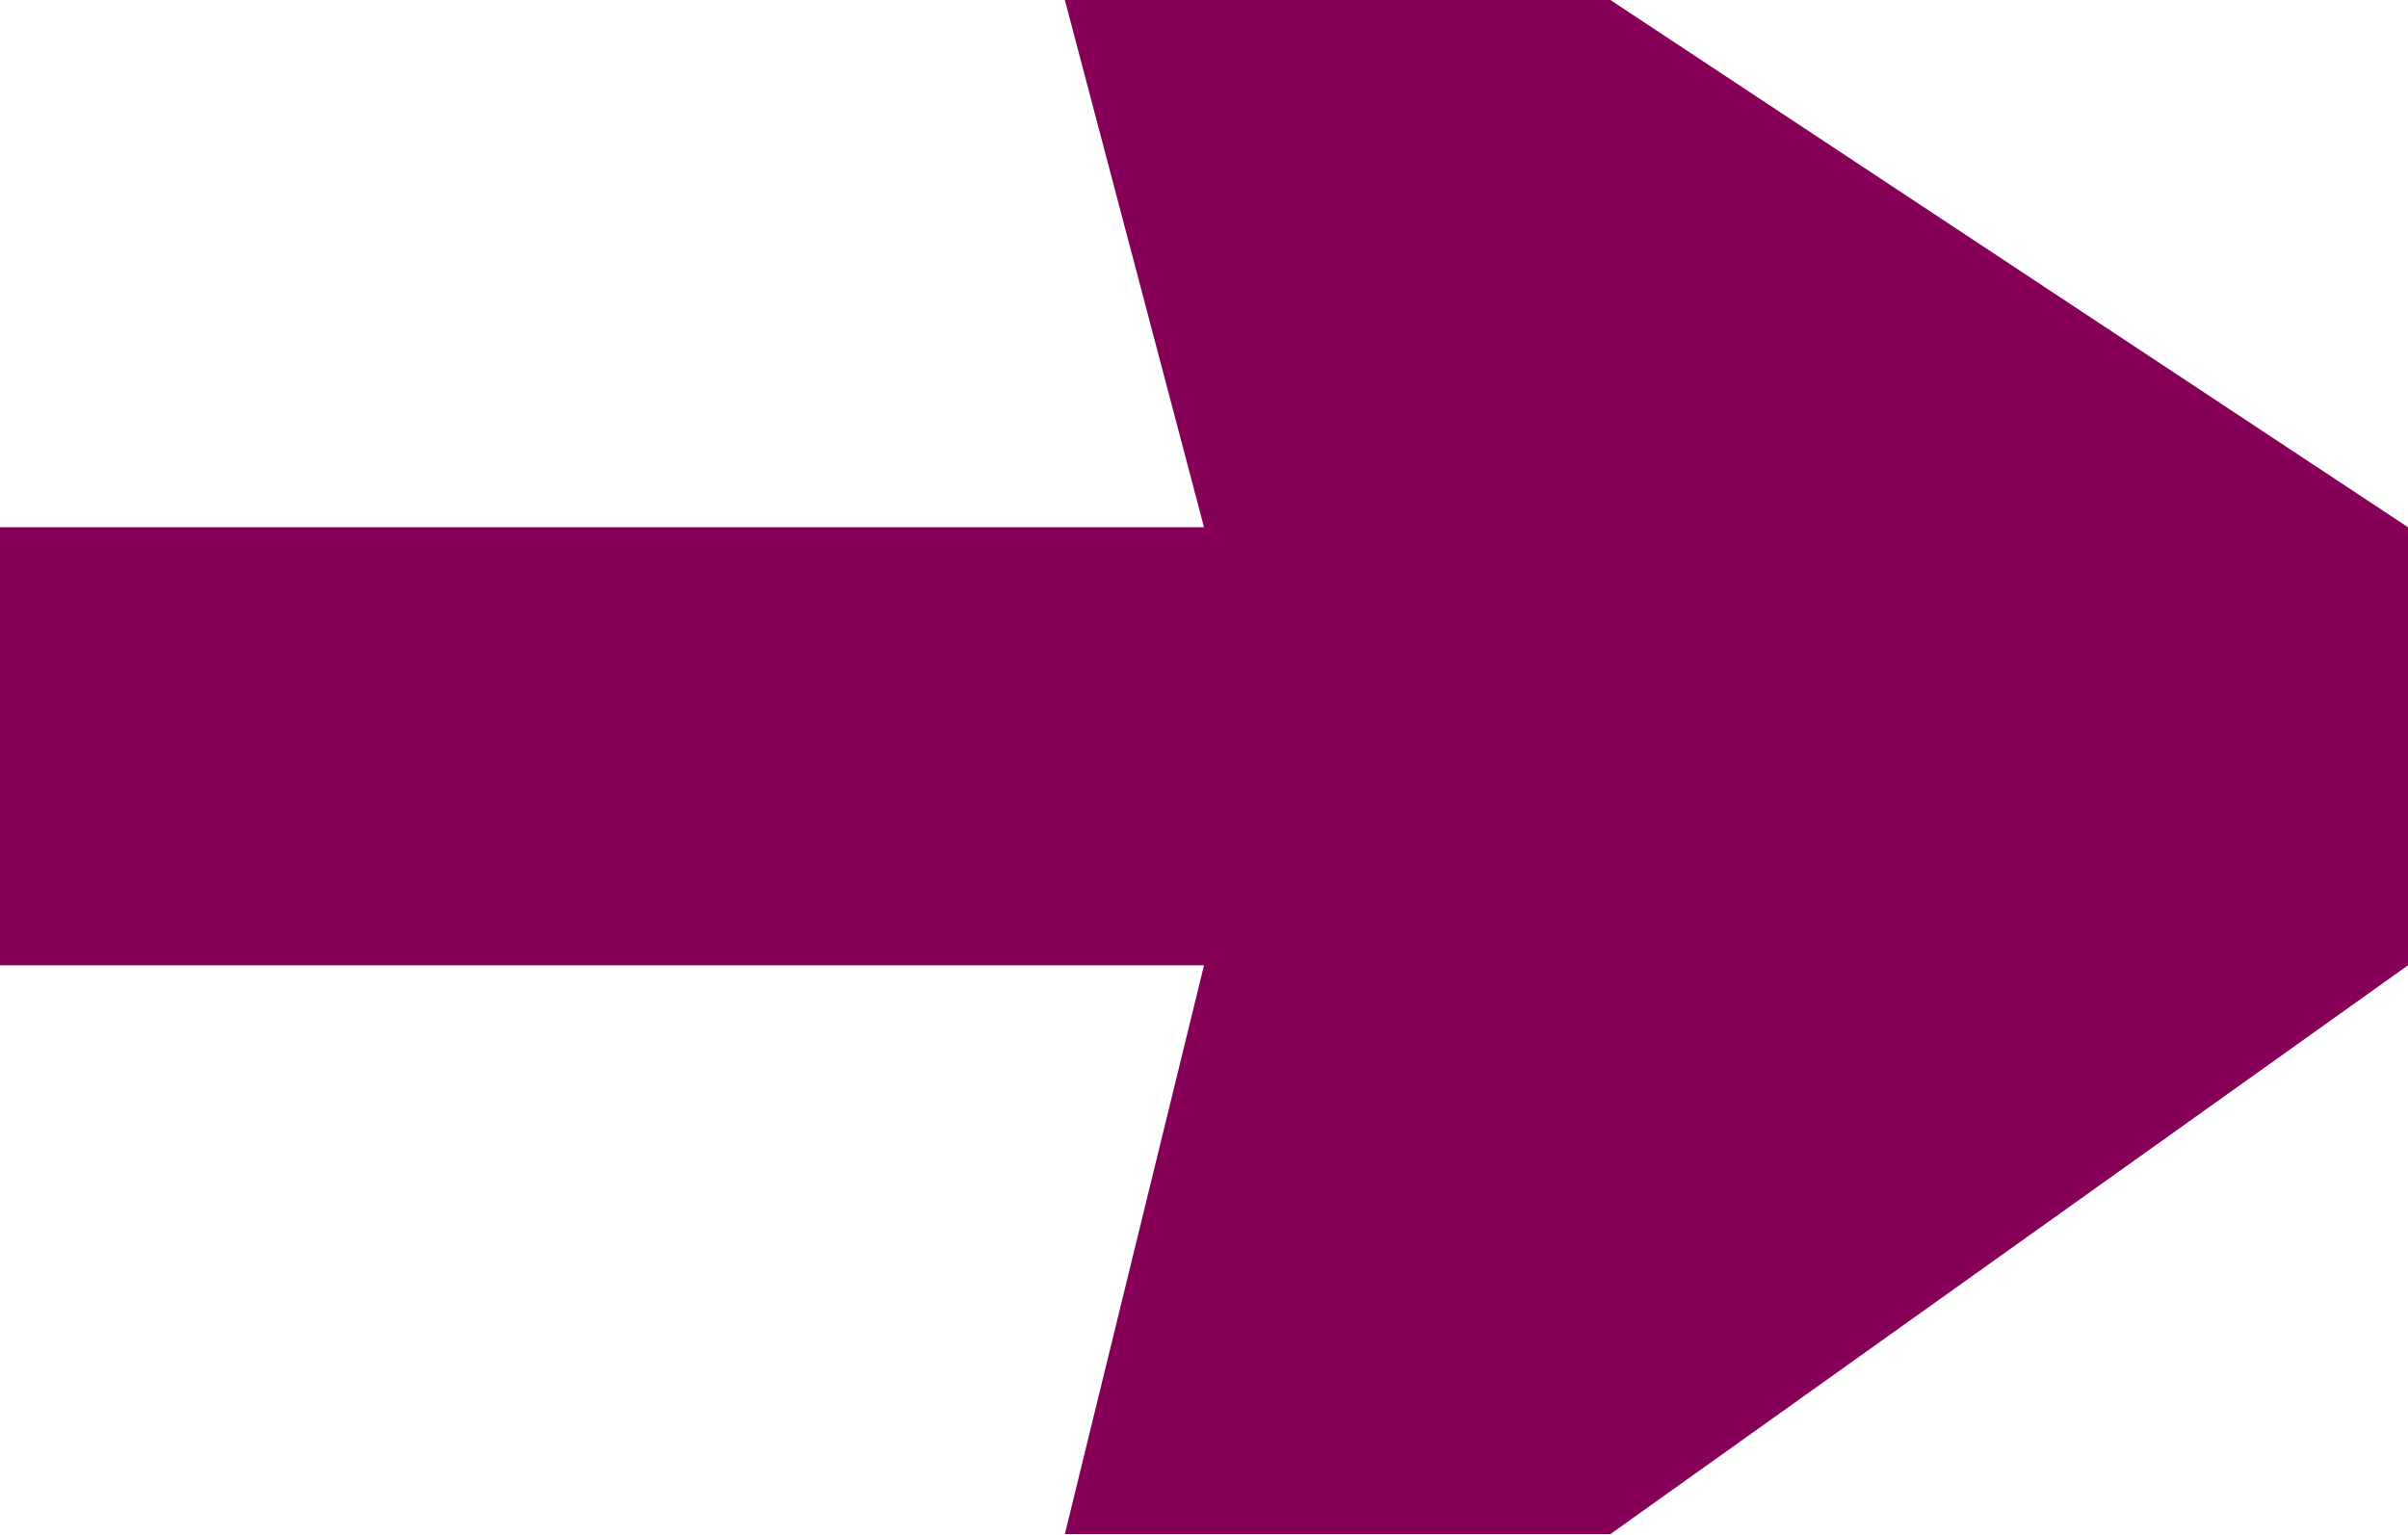
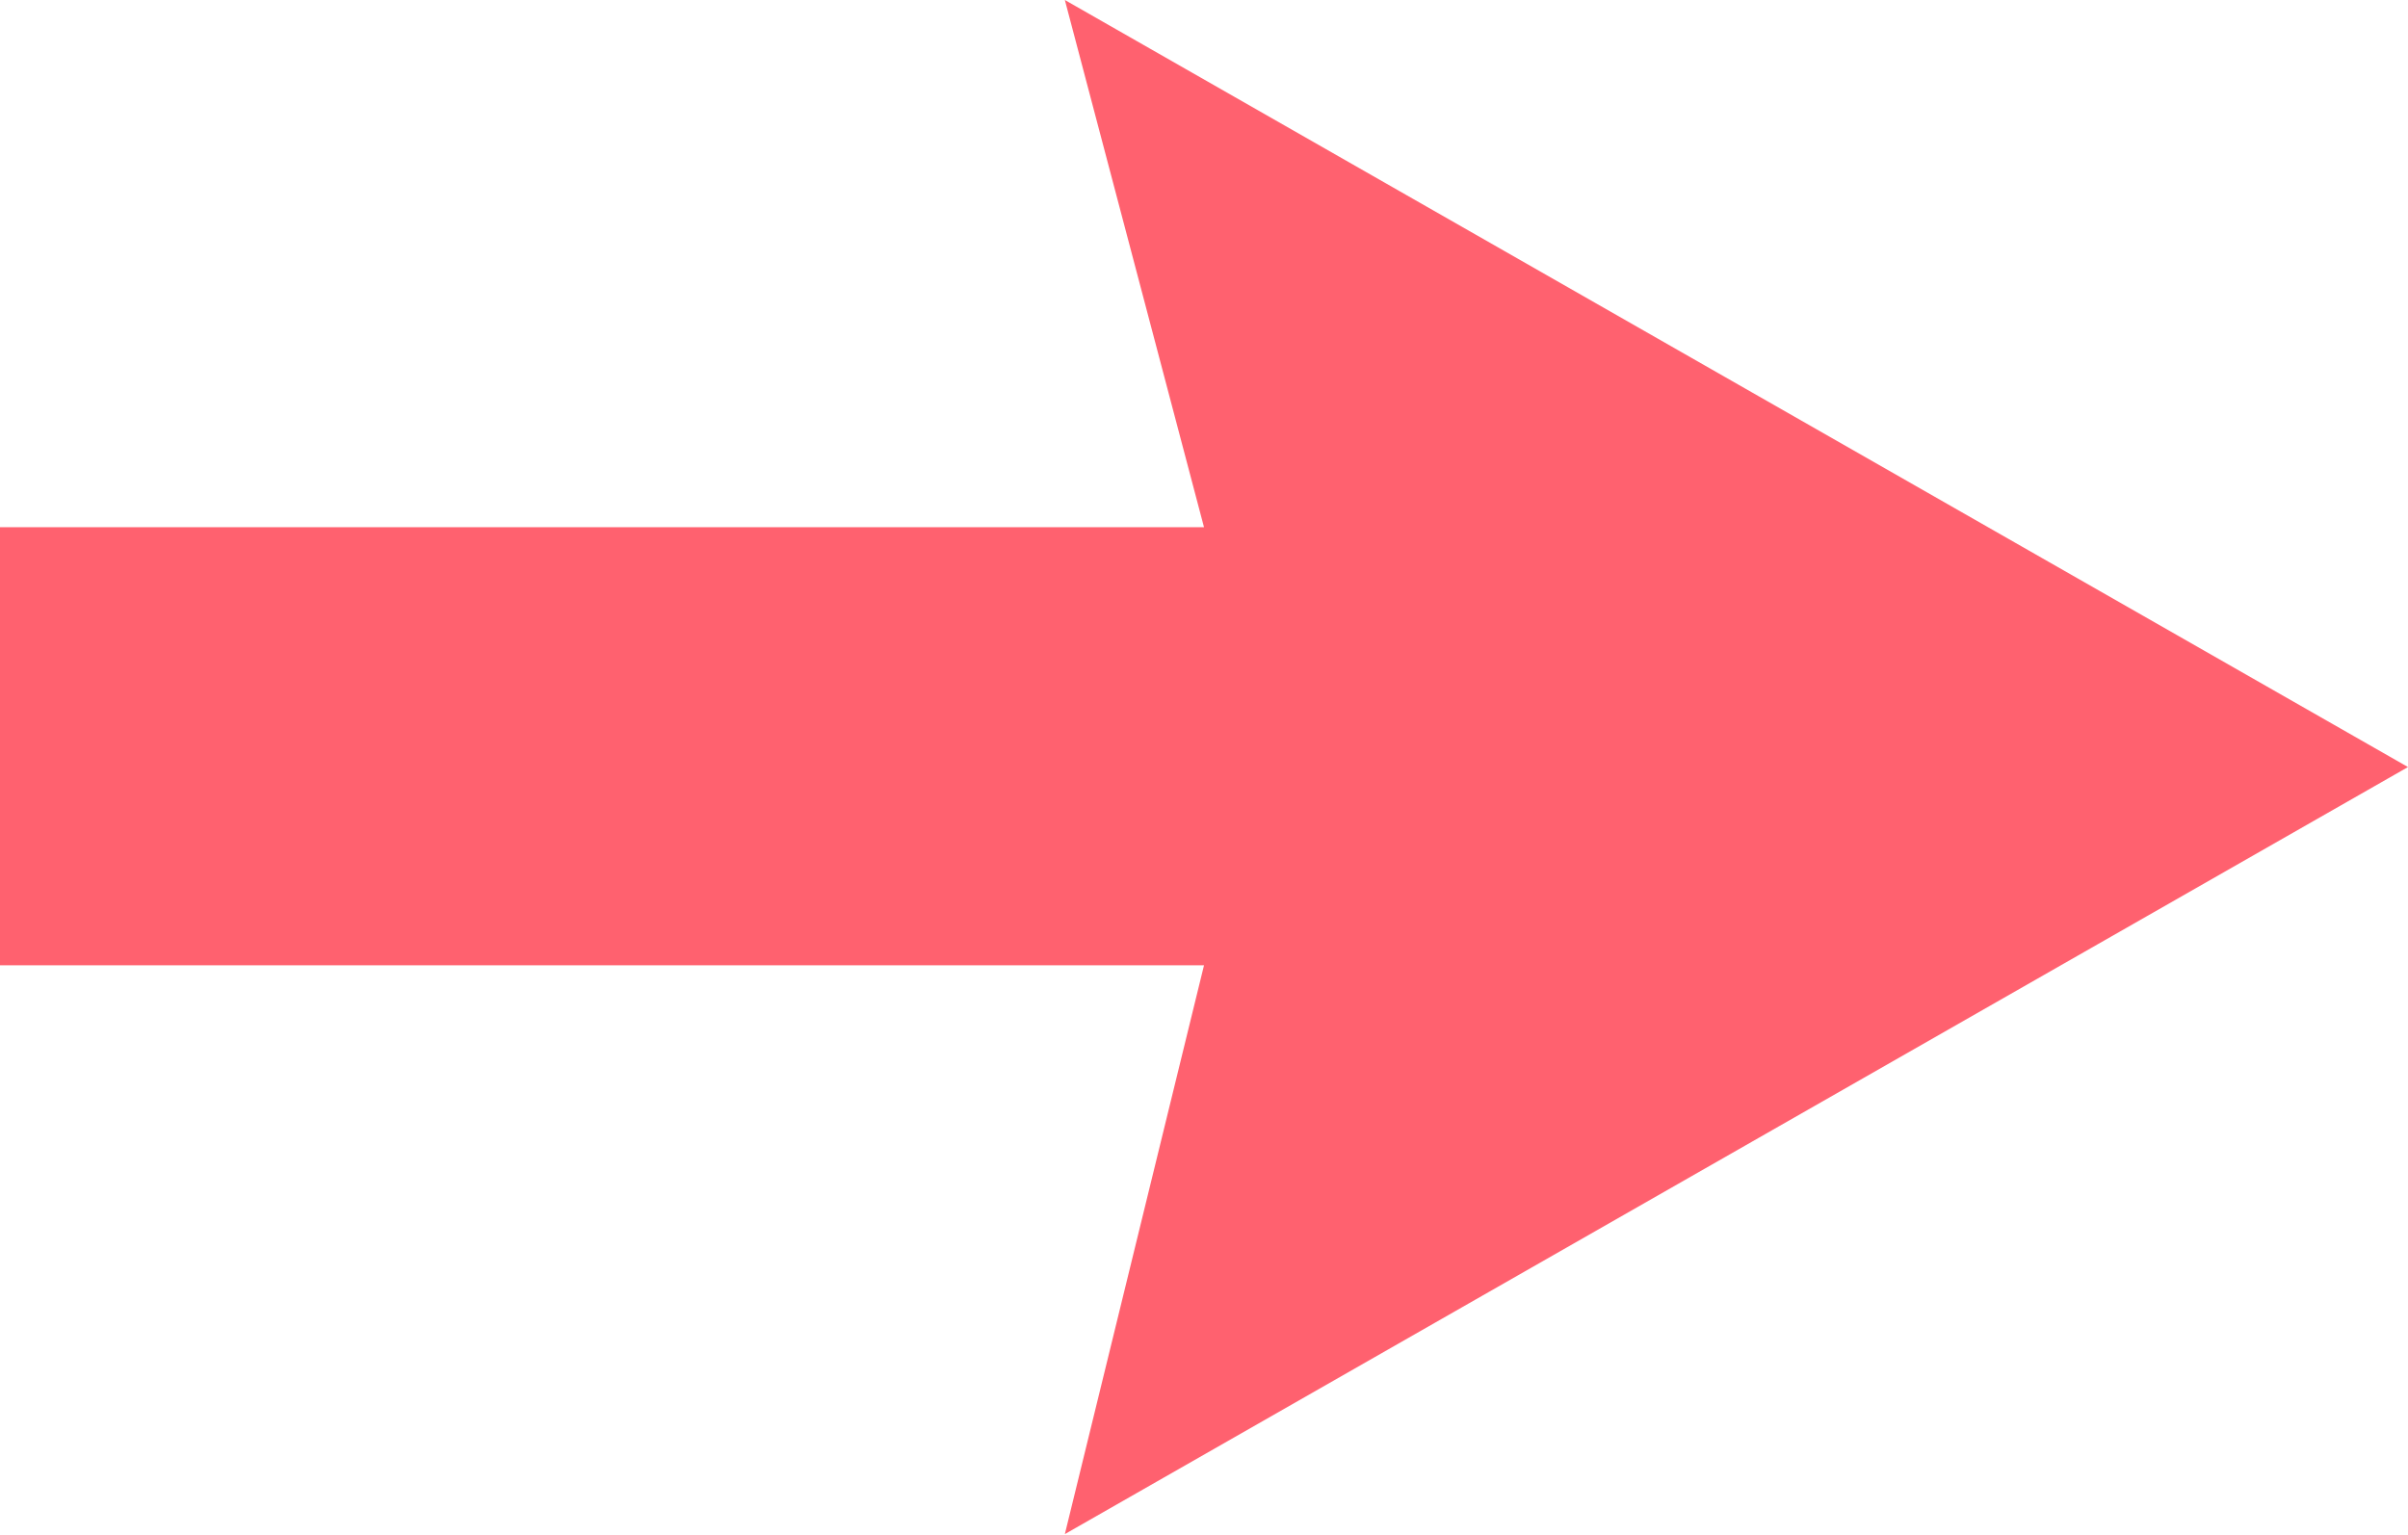
<svg xmlns="http://www.w3.org/2000/svg" width="114.377mm" height="72.884mm" viewBox="0 0 405.273 258.25" id="svg6258" version="1.1">
  <defs id="defs6260" />
  <g id="layer1" transform="translate(-103.0777,-177.5229)">
-     <path style="fill:#870058;fill-opacity:1;fill-rule:evenodd;stroke:none;stroke-width:1px;stroke-linecap:butt;stroke-linejoin:miter;stroke-opacity:1" d="m 103.078,266.273 0,73.75 202.637,0 -23.42,95.75 91.814,0 134.242,-95.75 0,-73.75 -134.242,-88.75 -91.814,0 23.42,88.75 z" id="path6247" />
+     <path style="fill:#ff616f;fill-opacity:1;fill-rule:evenodd;stroke:none;stroke-width:1px;stroke-linecap:butt;stroke-linejoin:miter;stroke-opacity:1" d="m 103.078,266.273 0,73.75 202.637,0 -23.42,95.75 226.057,-129.125 -226.057,-129.125 23.42,88.75 z" id="path6247-3" />
  </g>
</svg>
